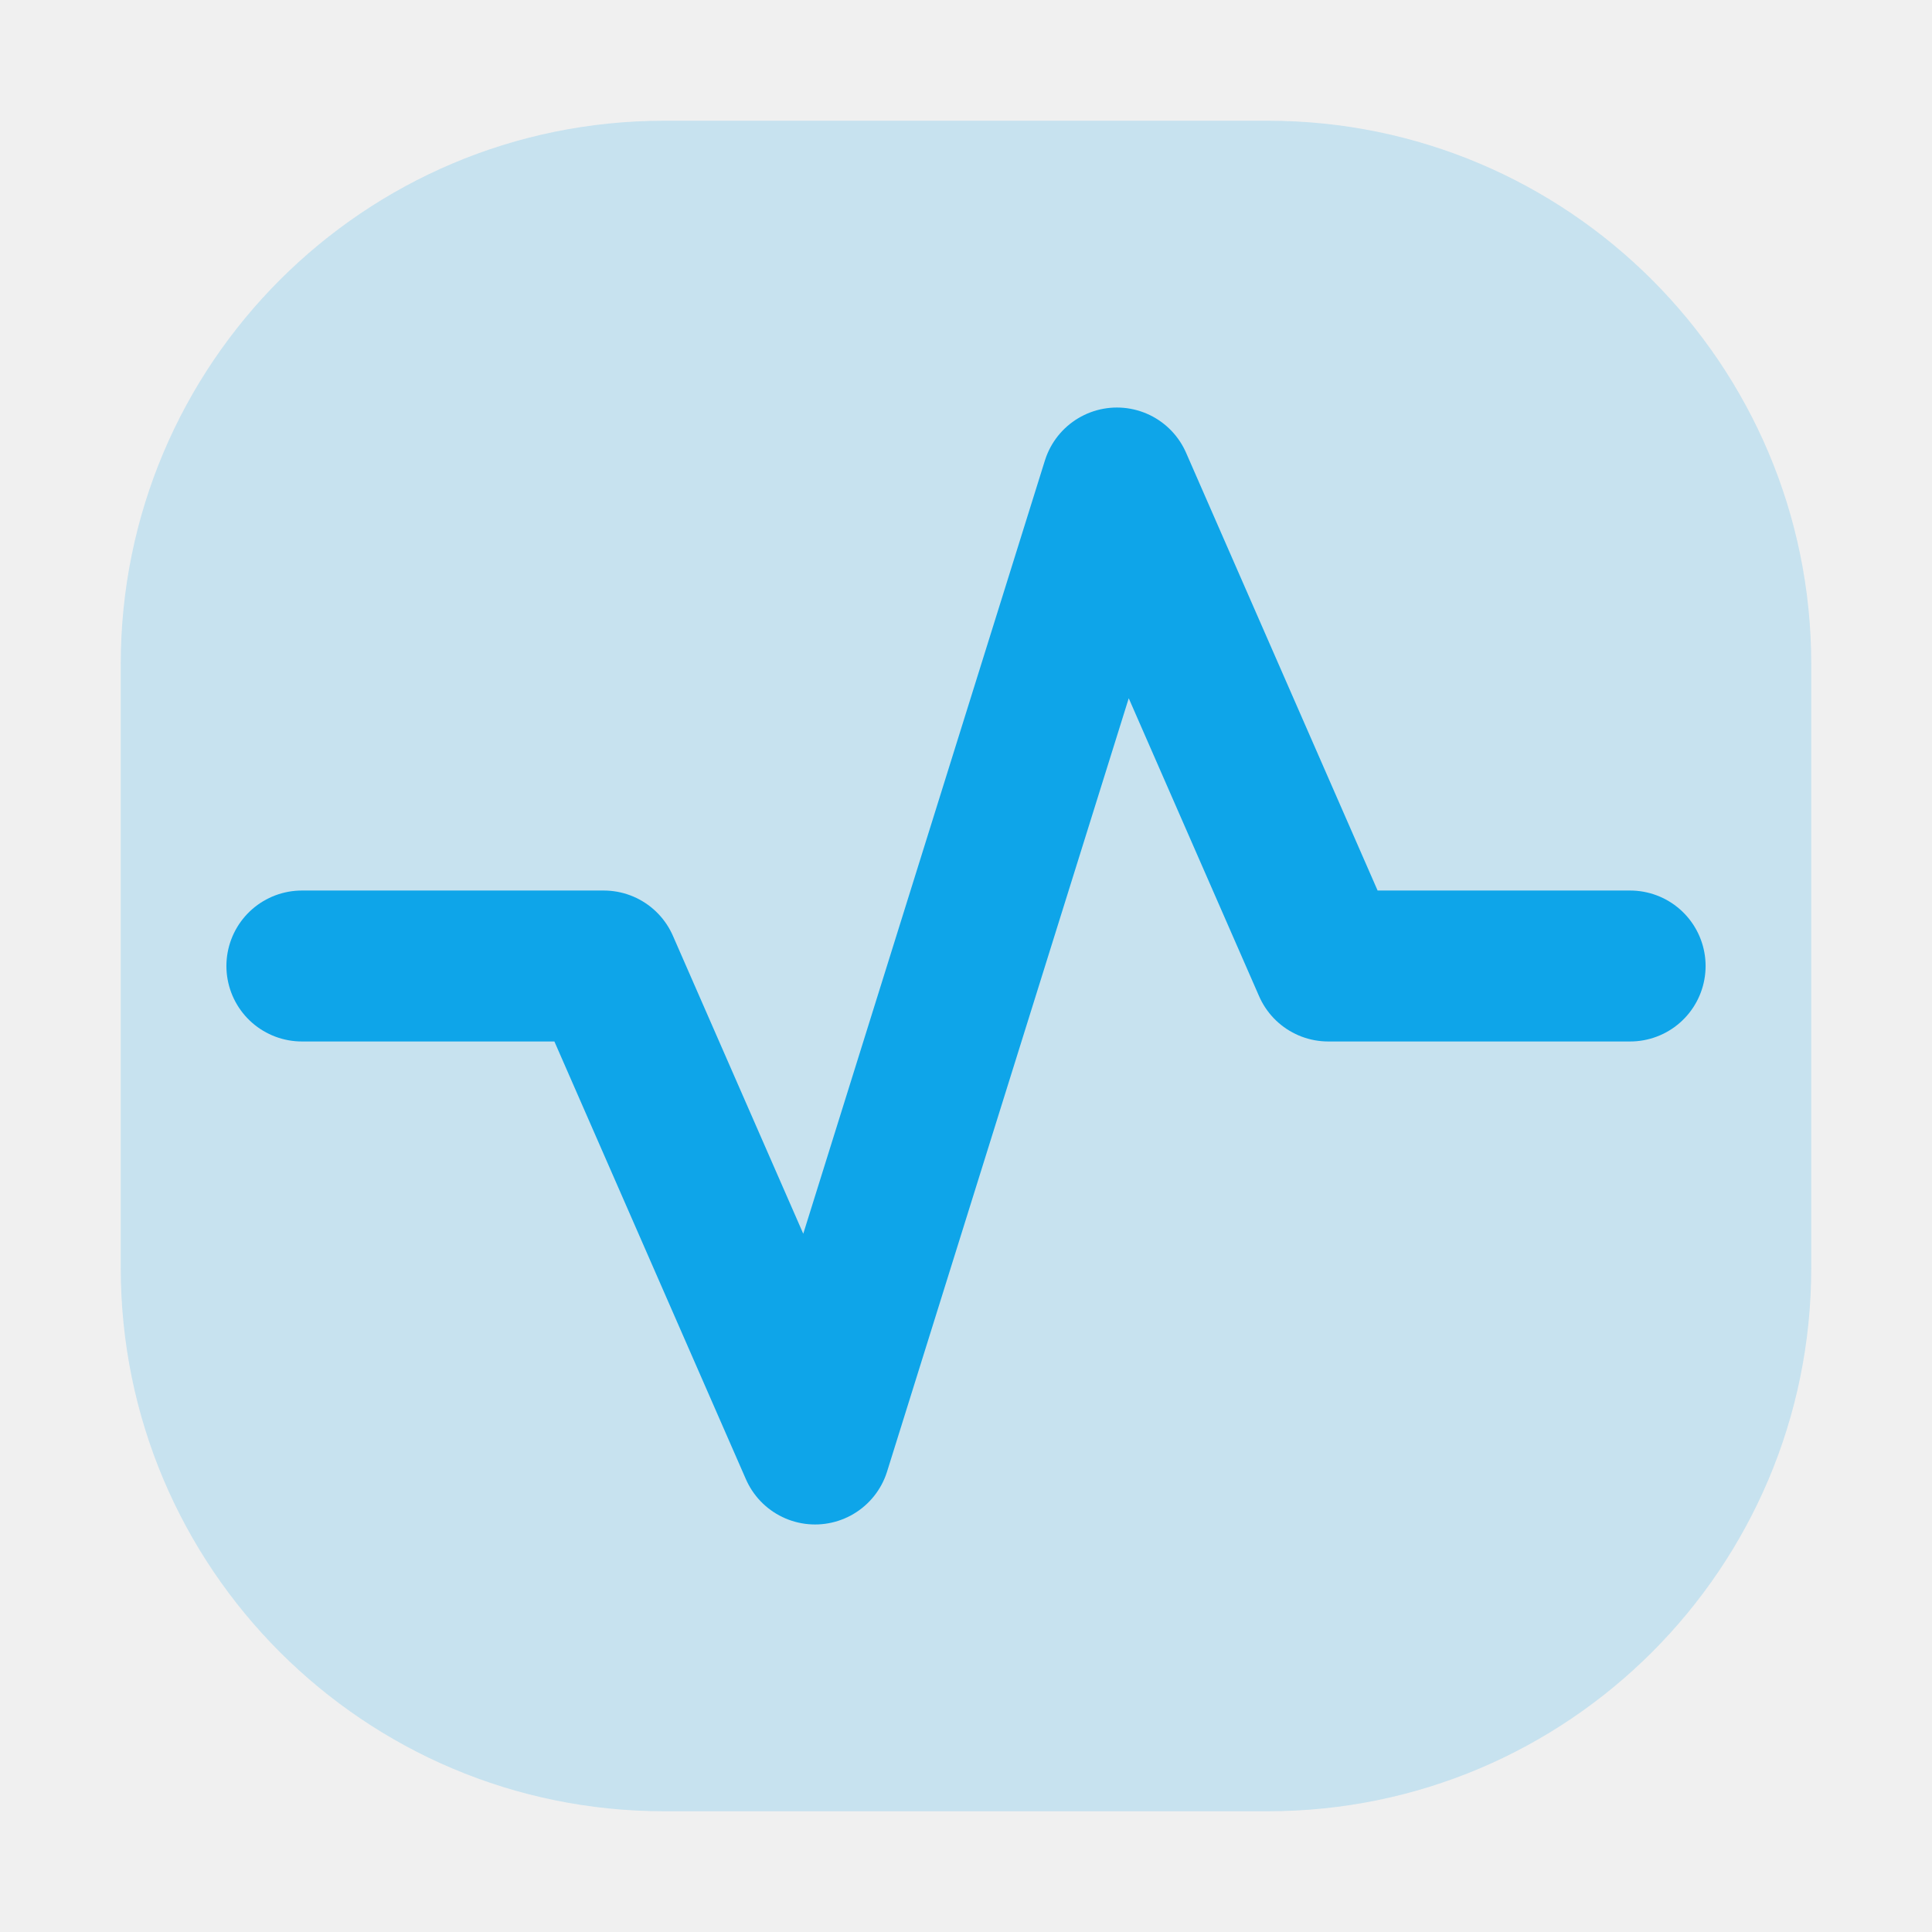
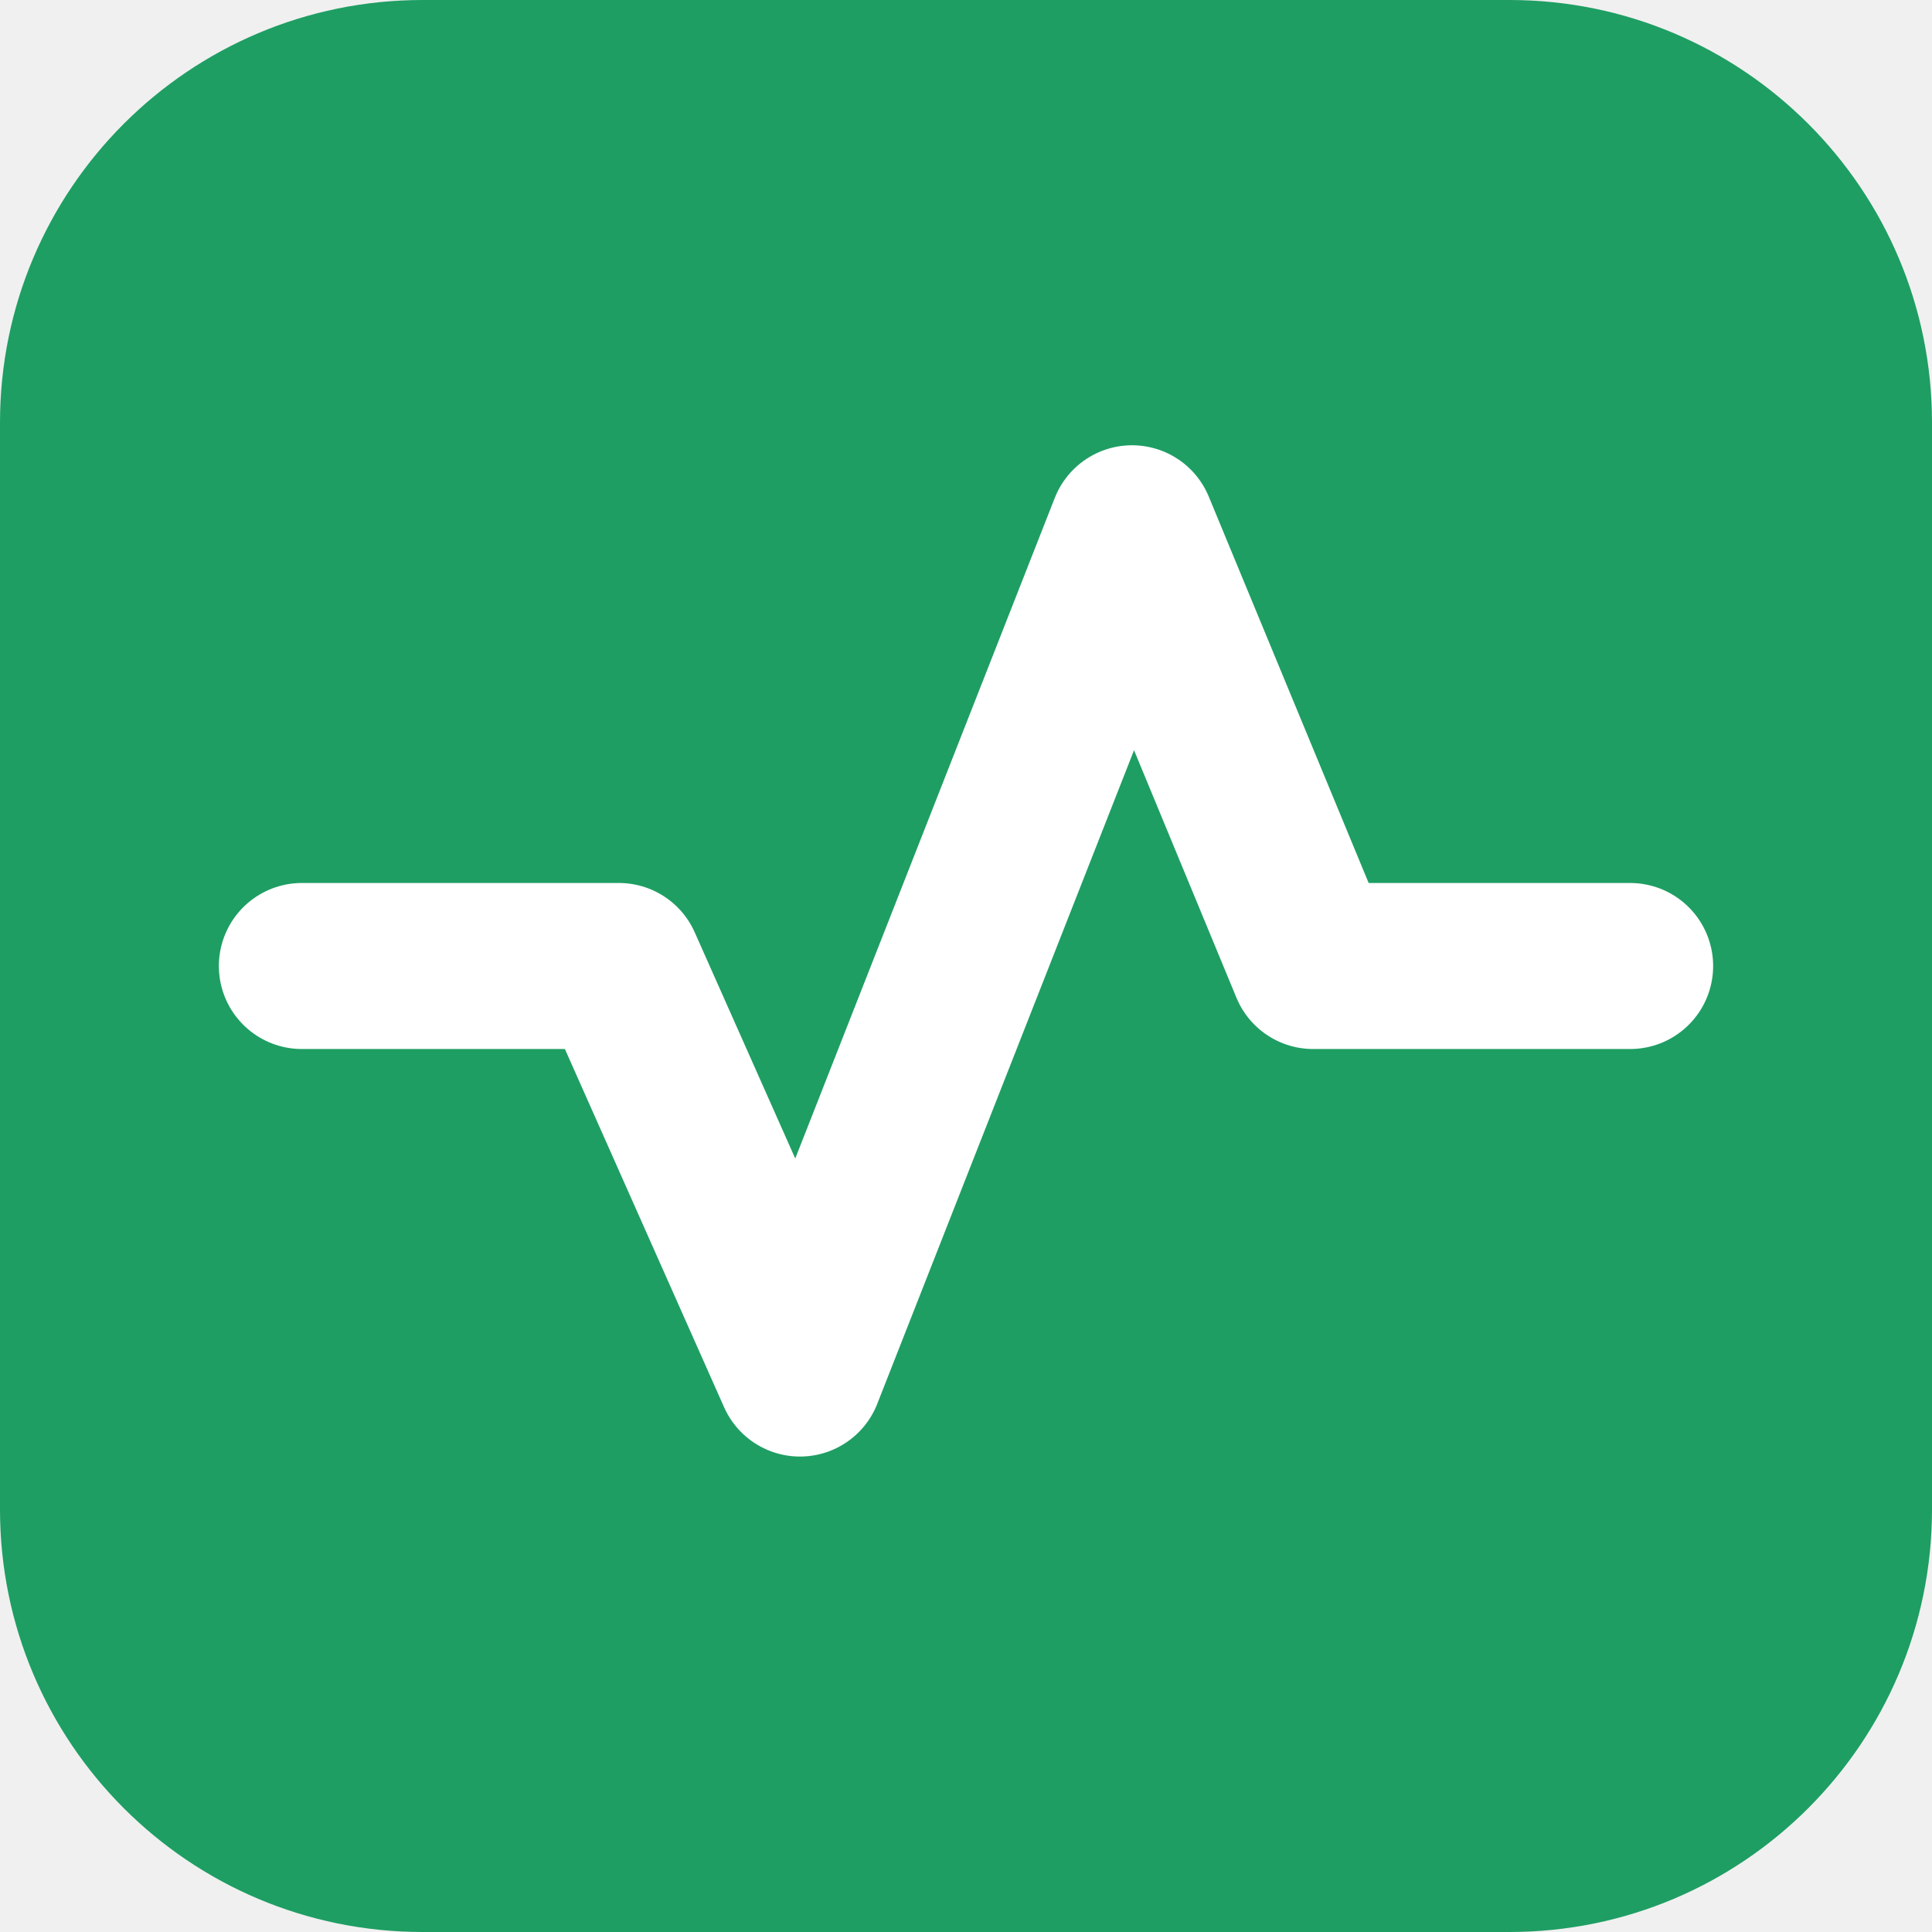
<svg xmlns="http://www.w3.org/2000/svg" viewBox="0 0 64 64" fill="none">
-   <rect x="4" y="4" width="56" height="56" rx="18" fill="#0EA5E9" fill-opacity="0.18" />
-   <path d="M10 32H20L27 48L37 16L44 32H54" stroke="#0EA5E9" stroke-width="5" stroke-linecap="round" stroke-linejoin="round" />
+   <rect width="64" height="64" rx="14" fill="#1E9E63" />
+   <path d="M10 32H20.5L26.5 45.5L37.5 17.5L43.5 32H54" stroke="#FFFFFF" stroke-width="5.5" stroke-linecap="round" stroke-linejoin="round" />
</svg>
